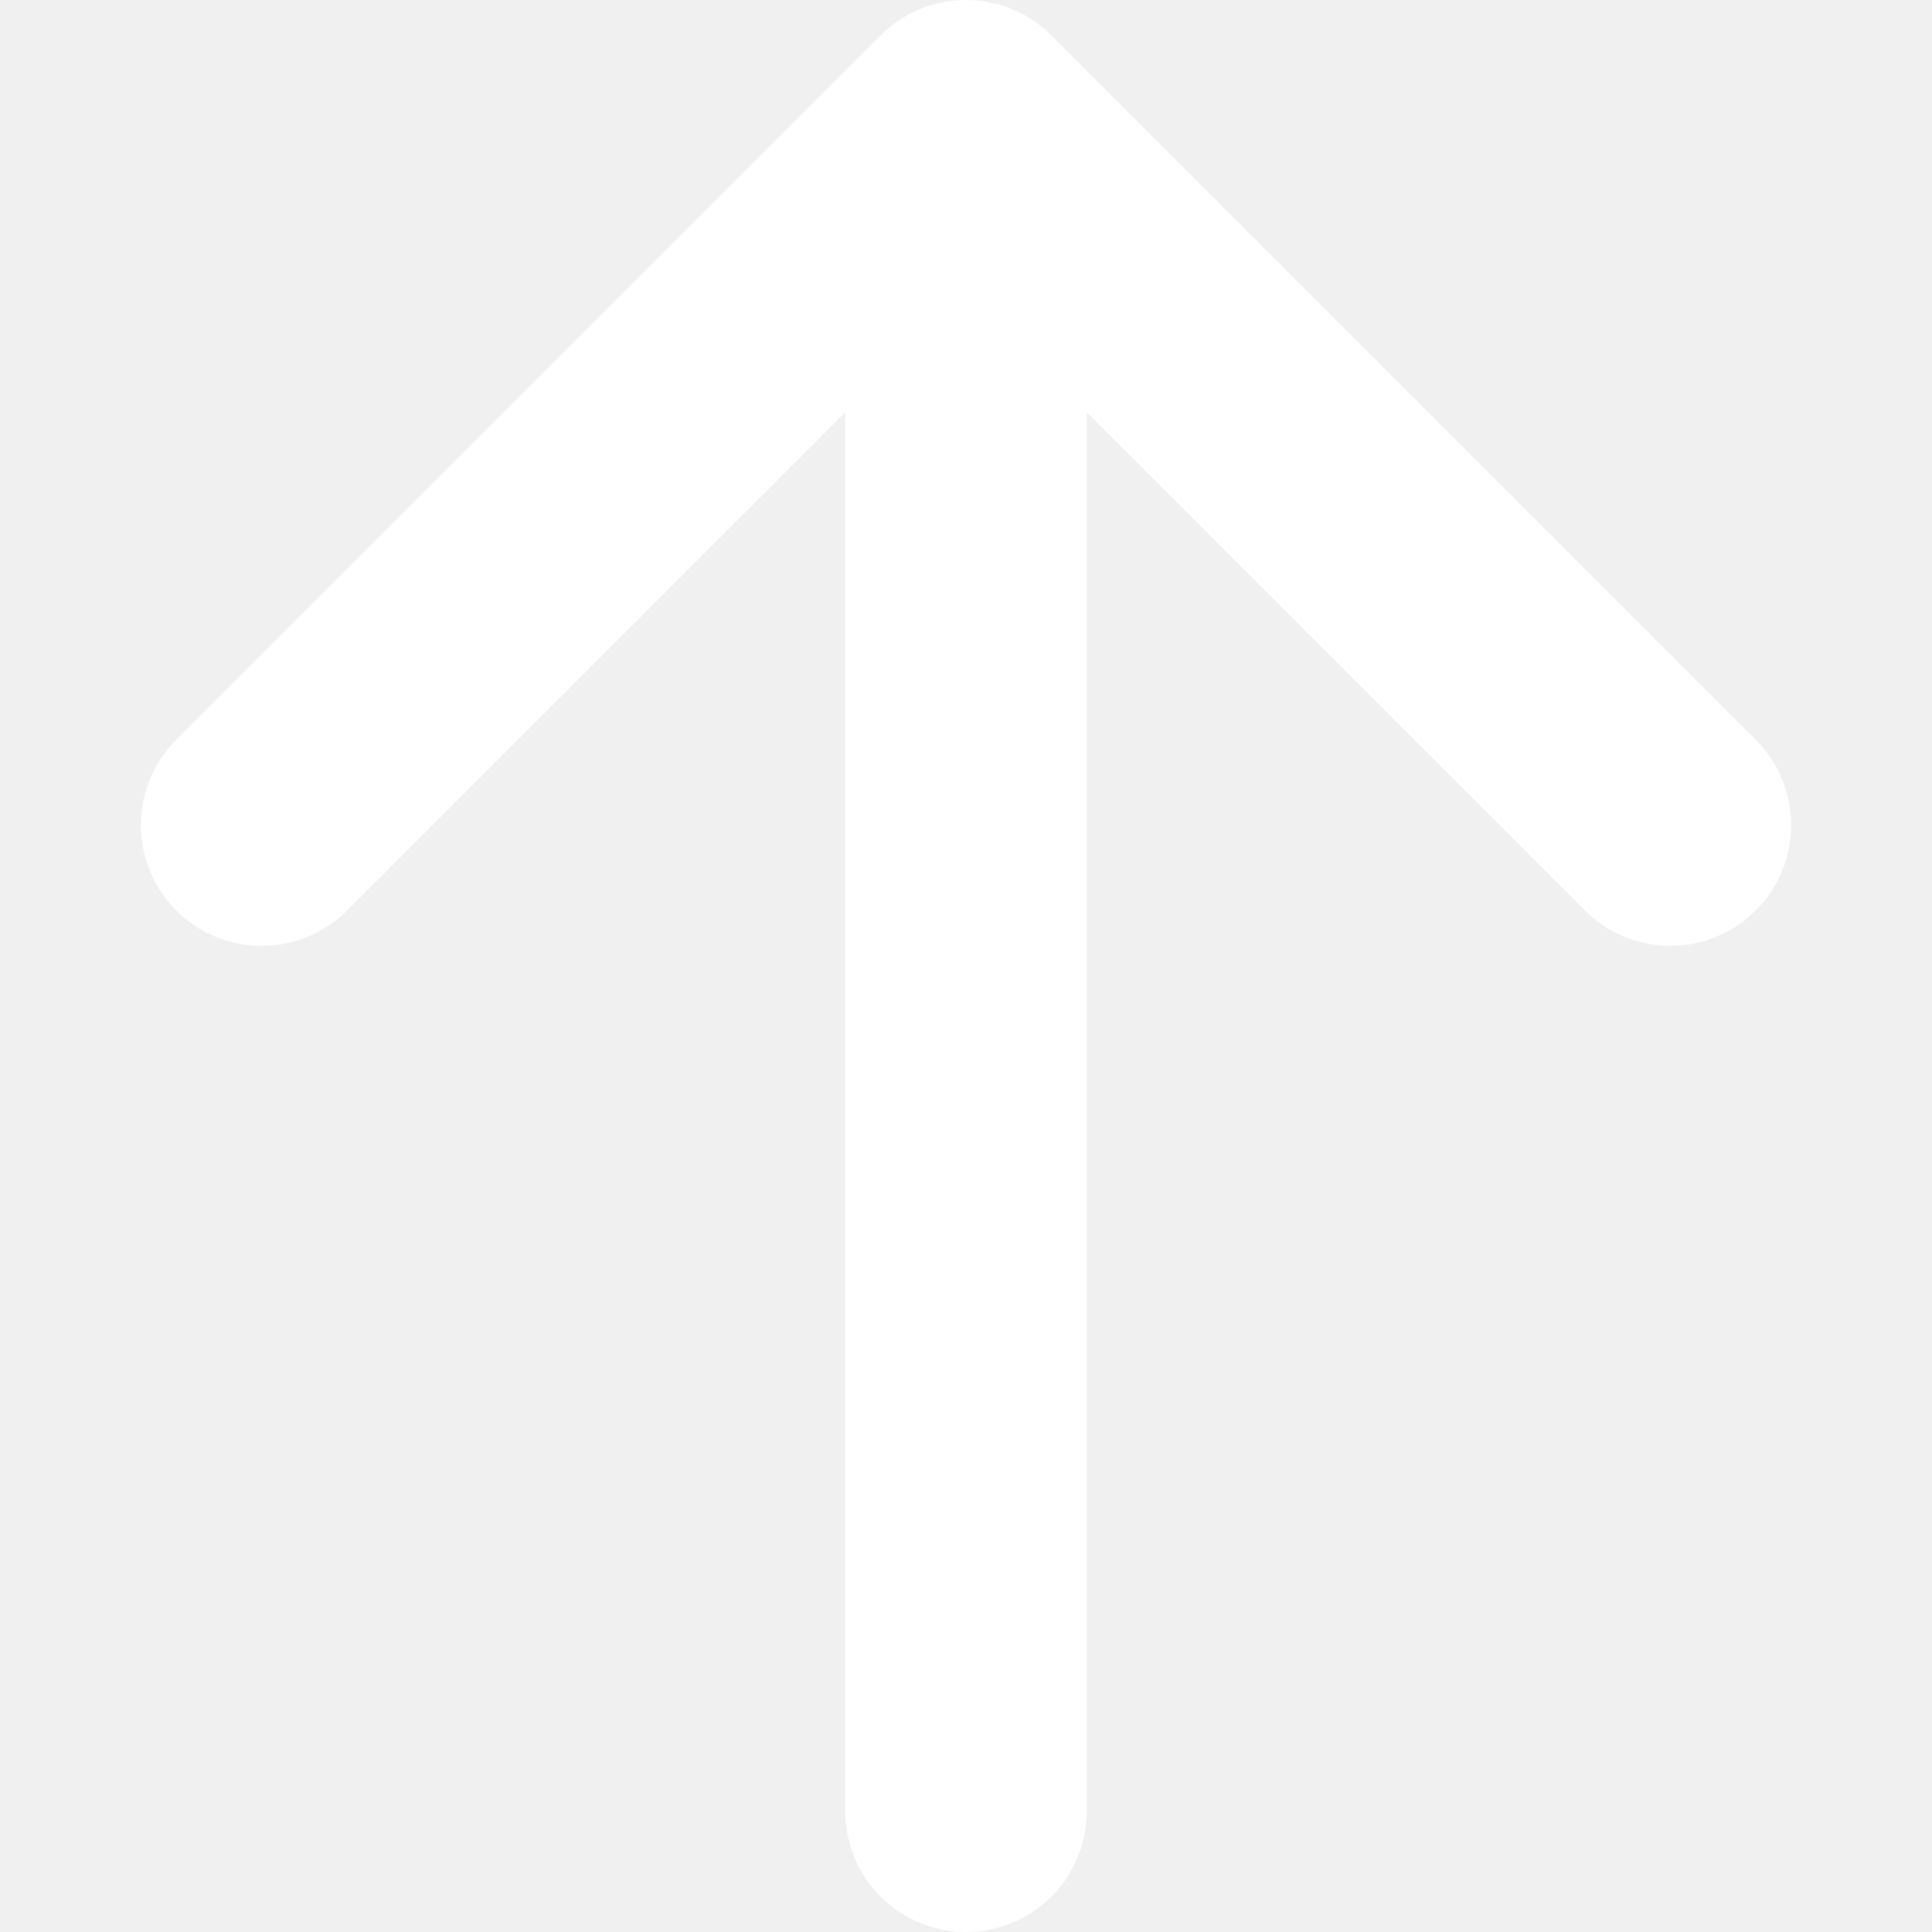
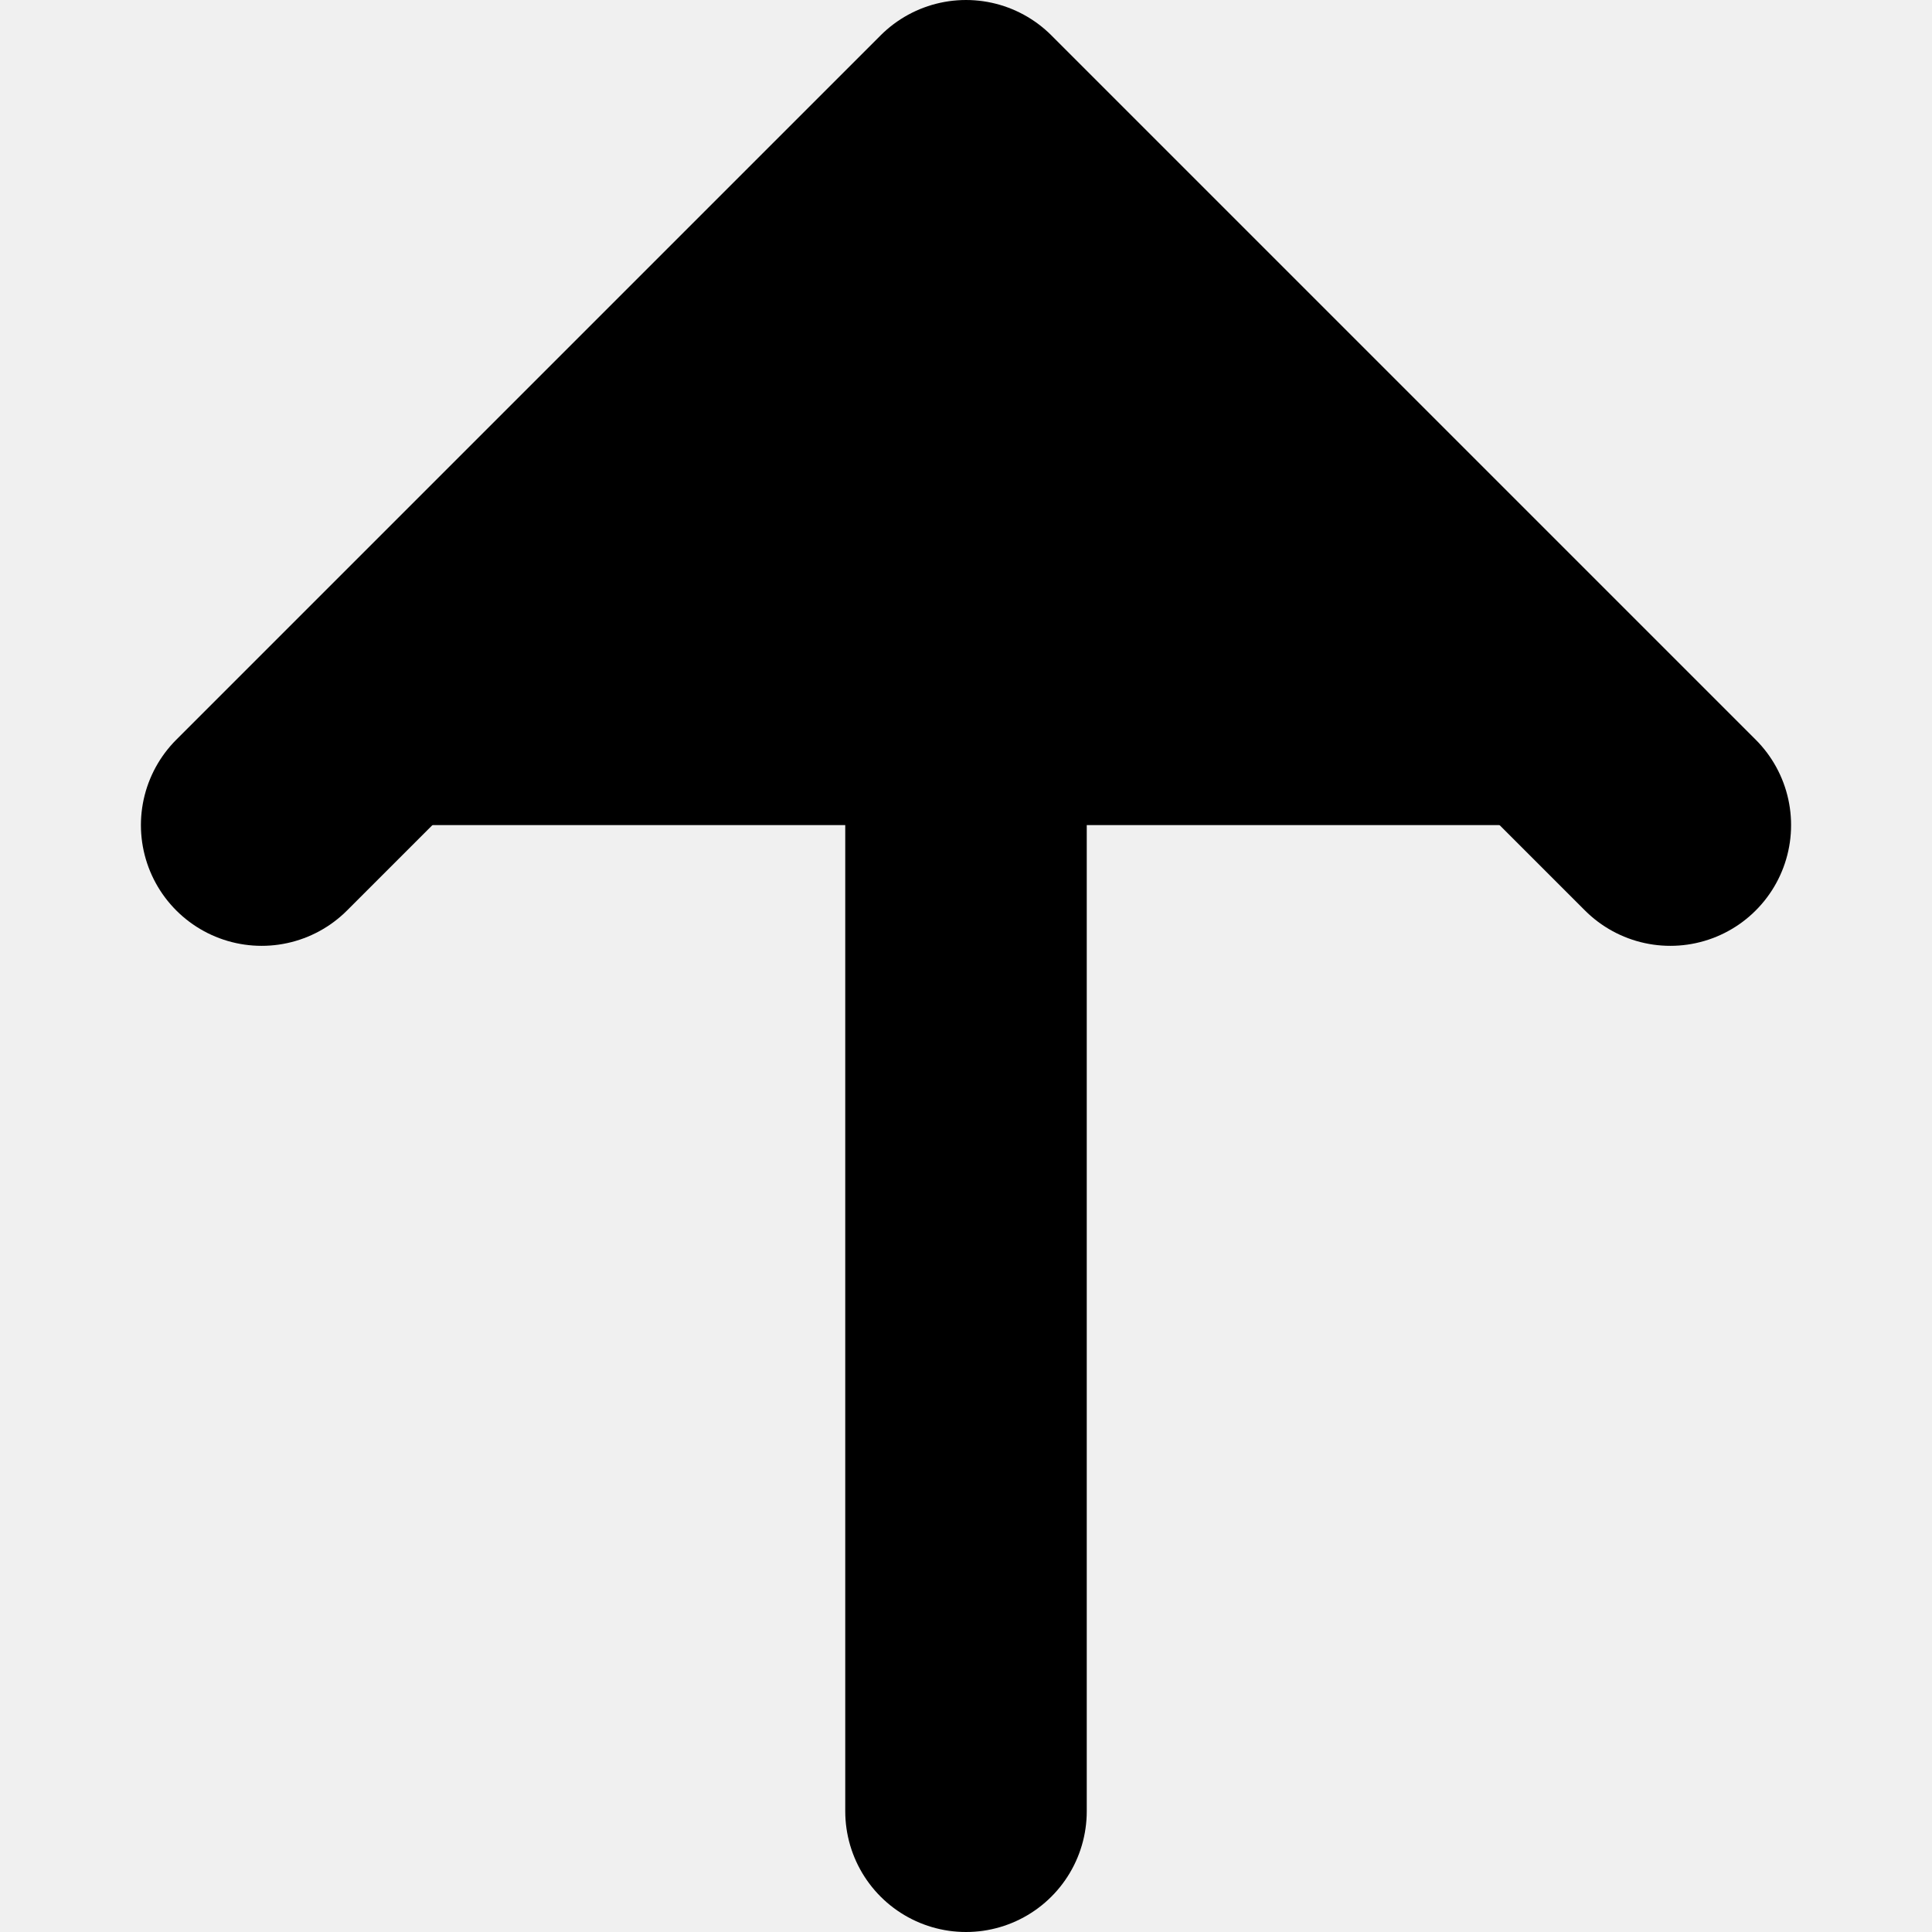
- <svg xmlns="http://www.w3.org/2000/svg" width="16" height="16" viewBox="0 0 16 16" fill="none">
-   <path d="M2.167 6.833L8 1L13.833 6.833M8 15V2.167" stroke="white" stroke-width="2" stroke-linecap="round" stroke-linejoin="round" />
+ <svg xmlns="http://www.w3.org/2000/svg" width="16" height="16" viewBox="0 0 16 16" fill="currentColor">
+   <path d="M2.167 6.833L8 1L13.833 6.833M8 15V2.167" stroke="currentColor" stroke-width="2" stroke-linecap="round" stroke-linejoin="round" />
</svg>
